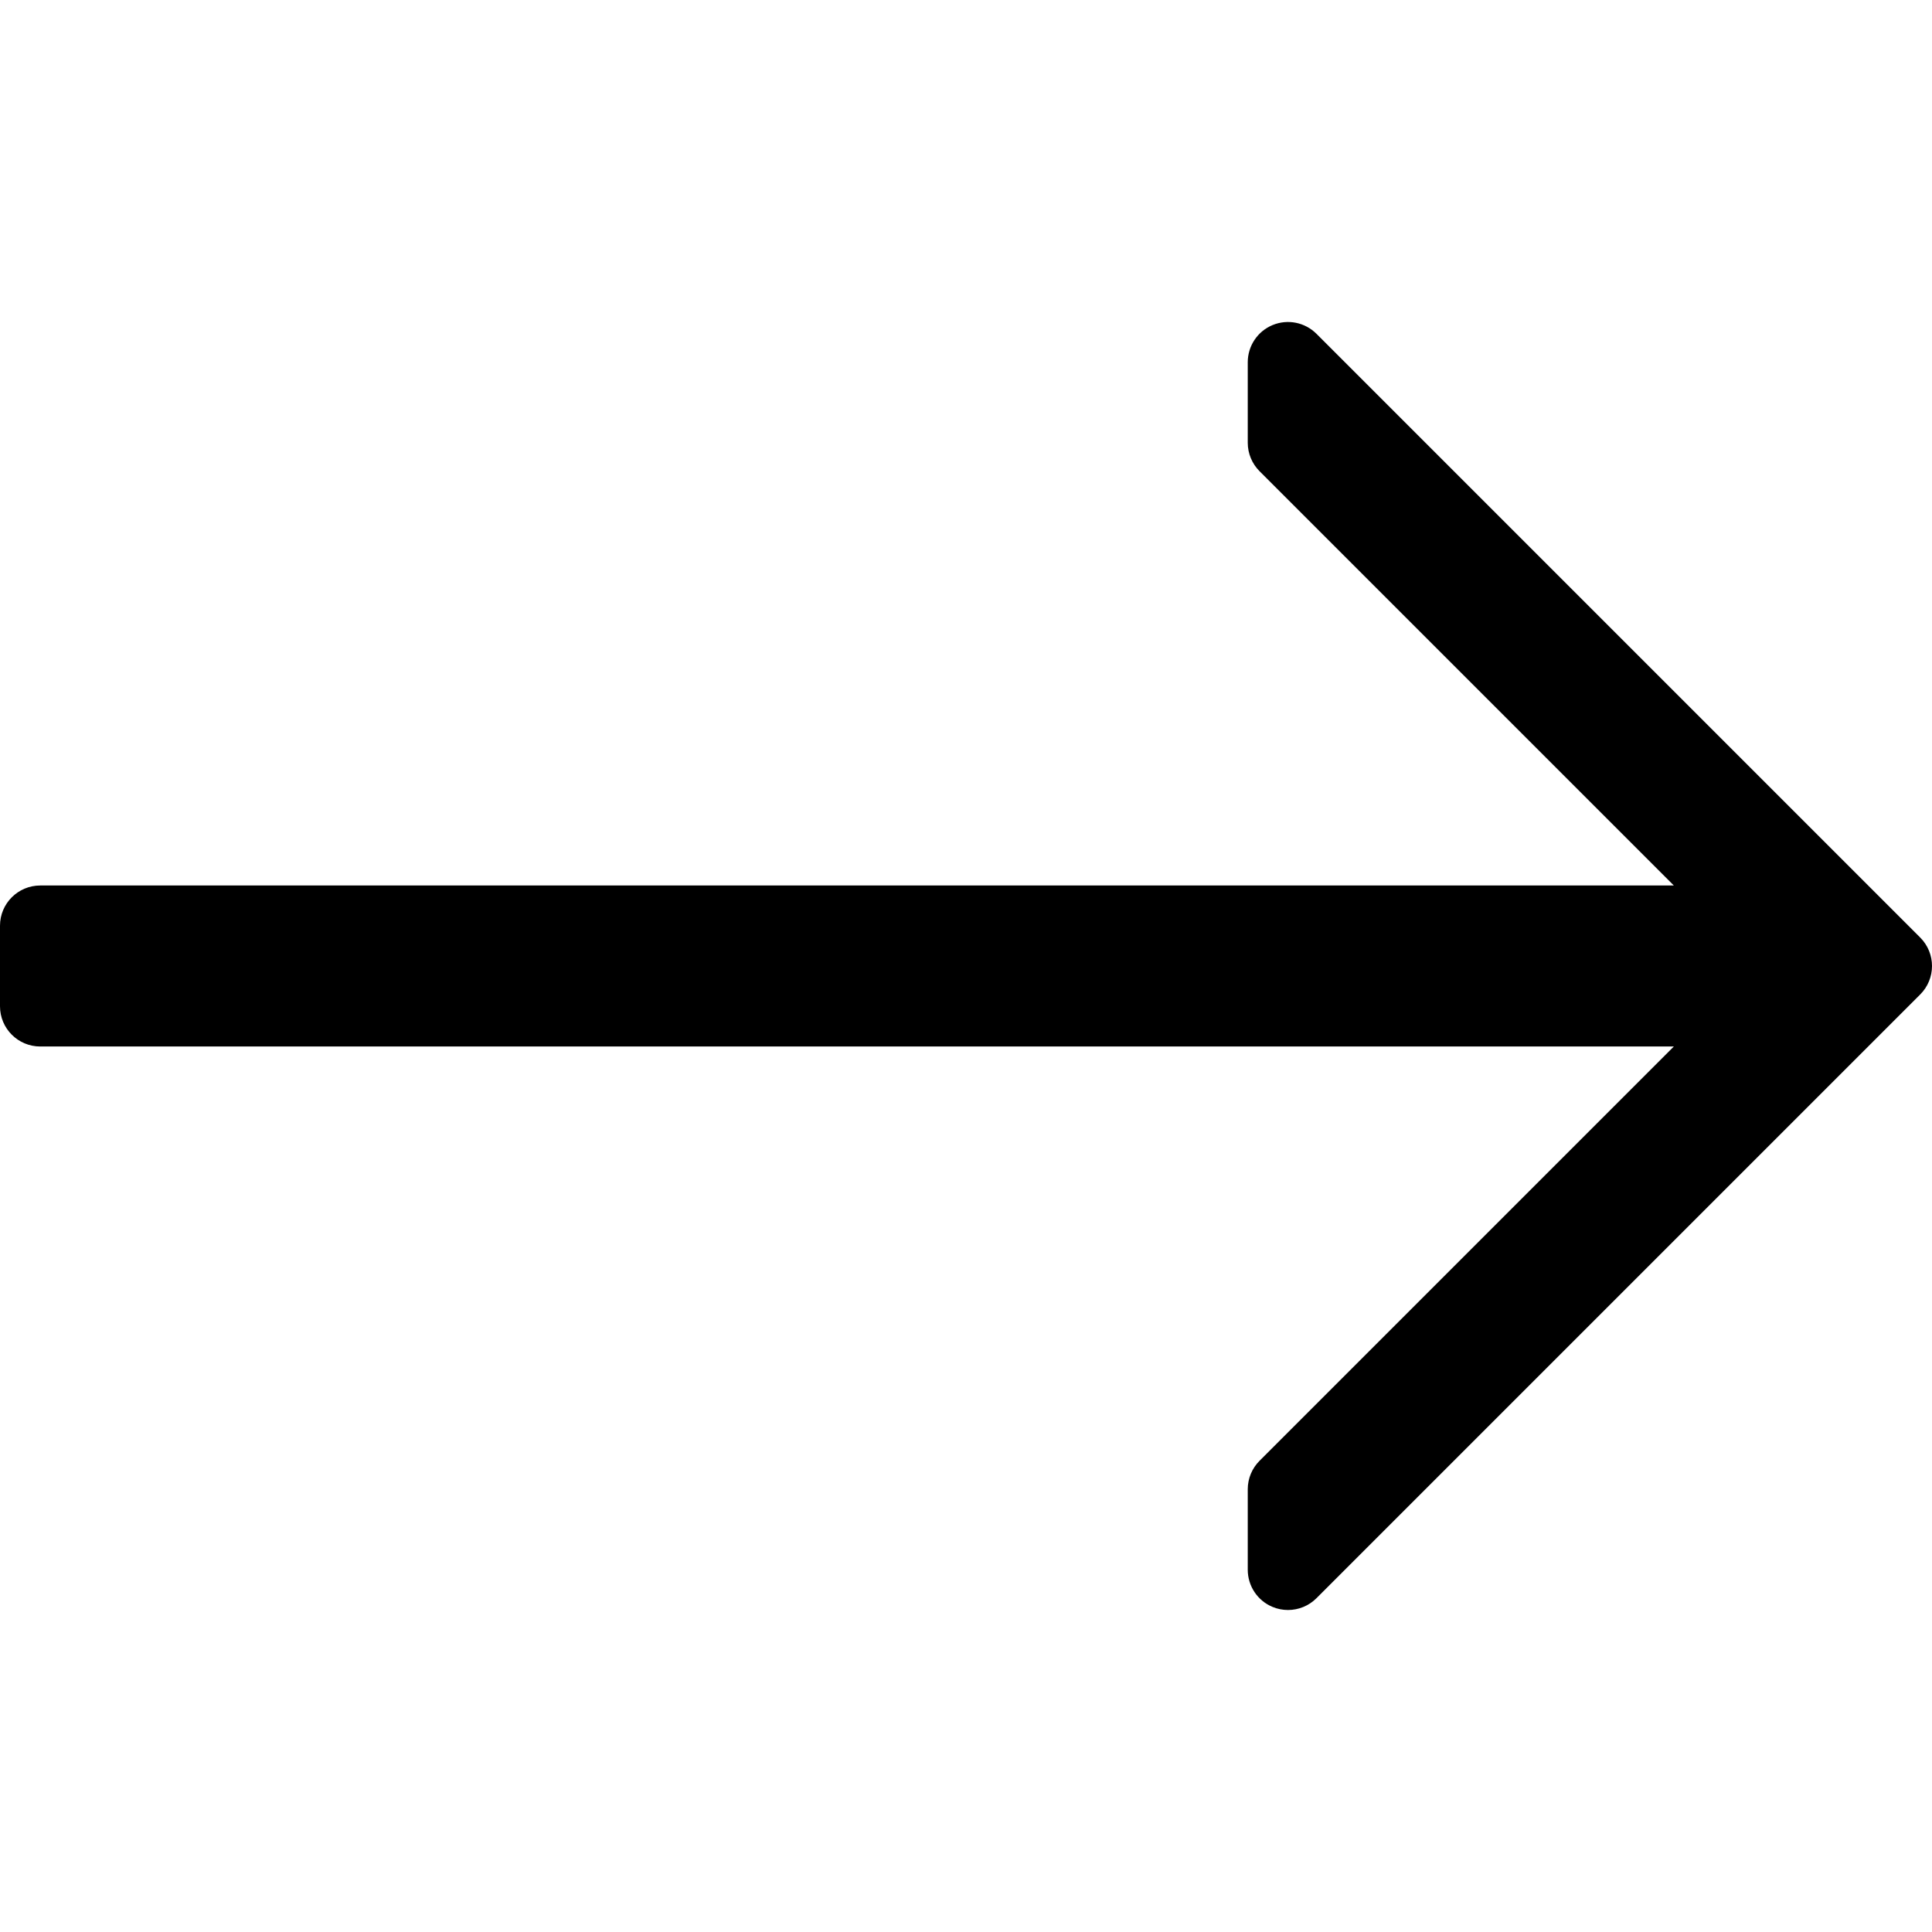
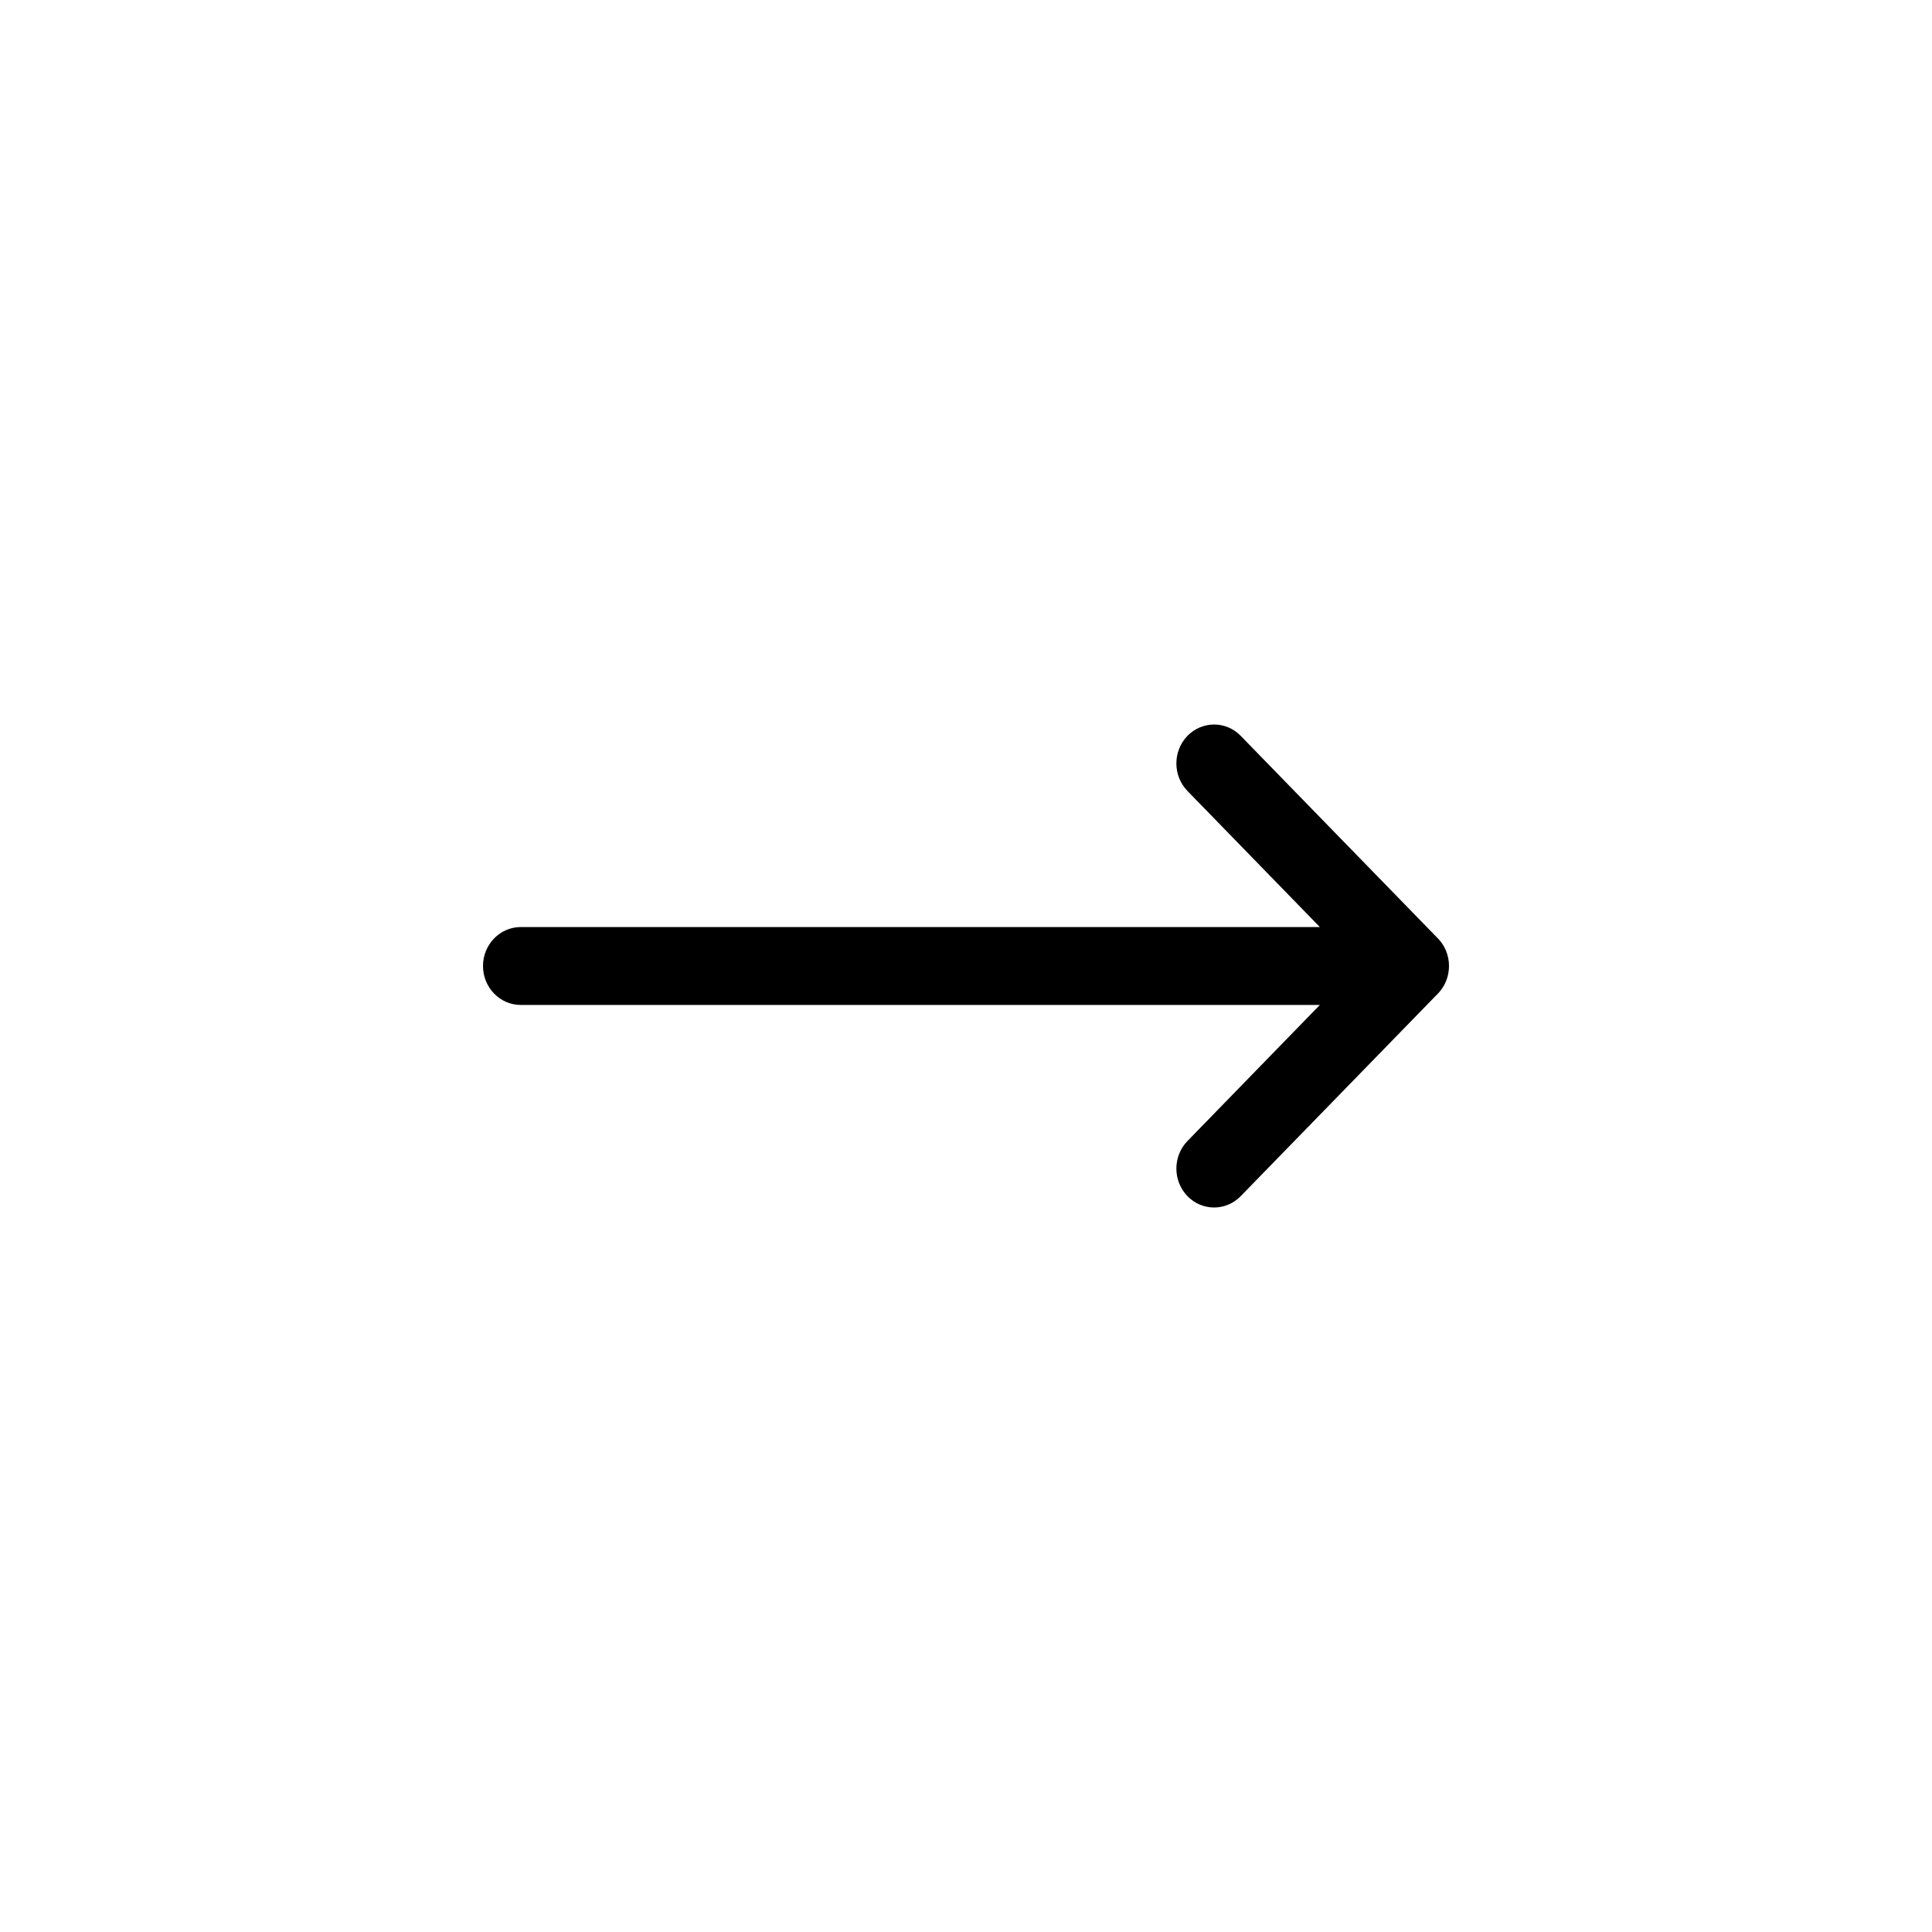
- <svg xmlns="http://www.w3.org/2000/svg" enable-background="new 0 0 512 512" viewBox="0 0 512 512">
-   <path d="m508.875 248.458-160-160c-3.063-3.042-7.615-3.969-11.625-2.313-3.99 1.646-6.583 5.542-6.583 9.854v21.333c0 2.833 1.125 5.542 3.125 7.542l109.792 109.792h-432.917c-5.896.001-10.667 4.771-10.667 10.667v21.333c0 5.896 4.771 10.667 10.667 10.667h432.917l-109.792 109.792c-2 2-3.125 4.708-3.125 7.542v21.333c0 4.313 2.594 8.208 6.583 9.854 1.323.552 2.708.813 4.083.813 2.771 0 5.5-1.083 7.542-3.125l160-160c4.167-4.167 4.167-10.917 0-15.084z" />
+ <svg xmlns="http://www.w3.org/2000/svg" width="32" height="32" viewBox="0 0 32 32" fill="none">
+   <path d="M23.817 15.543C23.817 15.543 23.816 15.543 23.816 15.543L20.55 12.188C20.306 11.937 19.91 11.938 19.666 12.19C19.423 12.443 19.424 12.851 19.669 13.102L21.861 15.355H8.625C8.28 15.355 8 15.644 8 16C8 16.356 8.28 16.645 8.625 16.645H21.861L19.669 18.898C19.424 19.149 19.423 19.557 19.666 19.81C19.91 20.063 20.306 20.063 20.55 19.812L23.816 16.457C23.816 16.457 23.817 16.457 23.817 16.457C24.061 16.204 24.061 15.795 23.817 15.543Z" fill="black" />
</svg>
